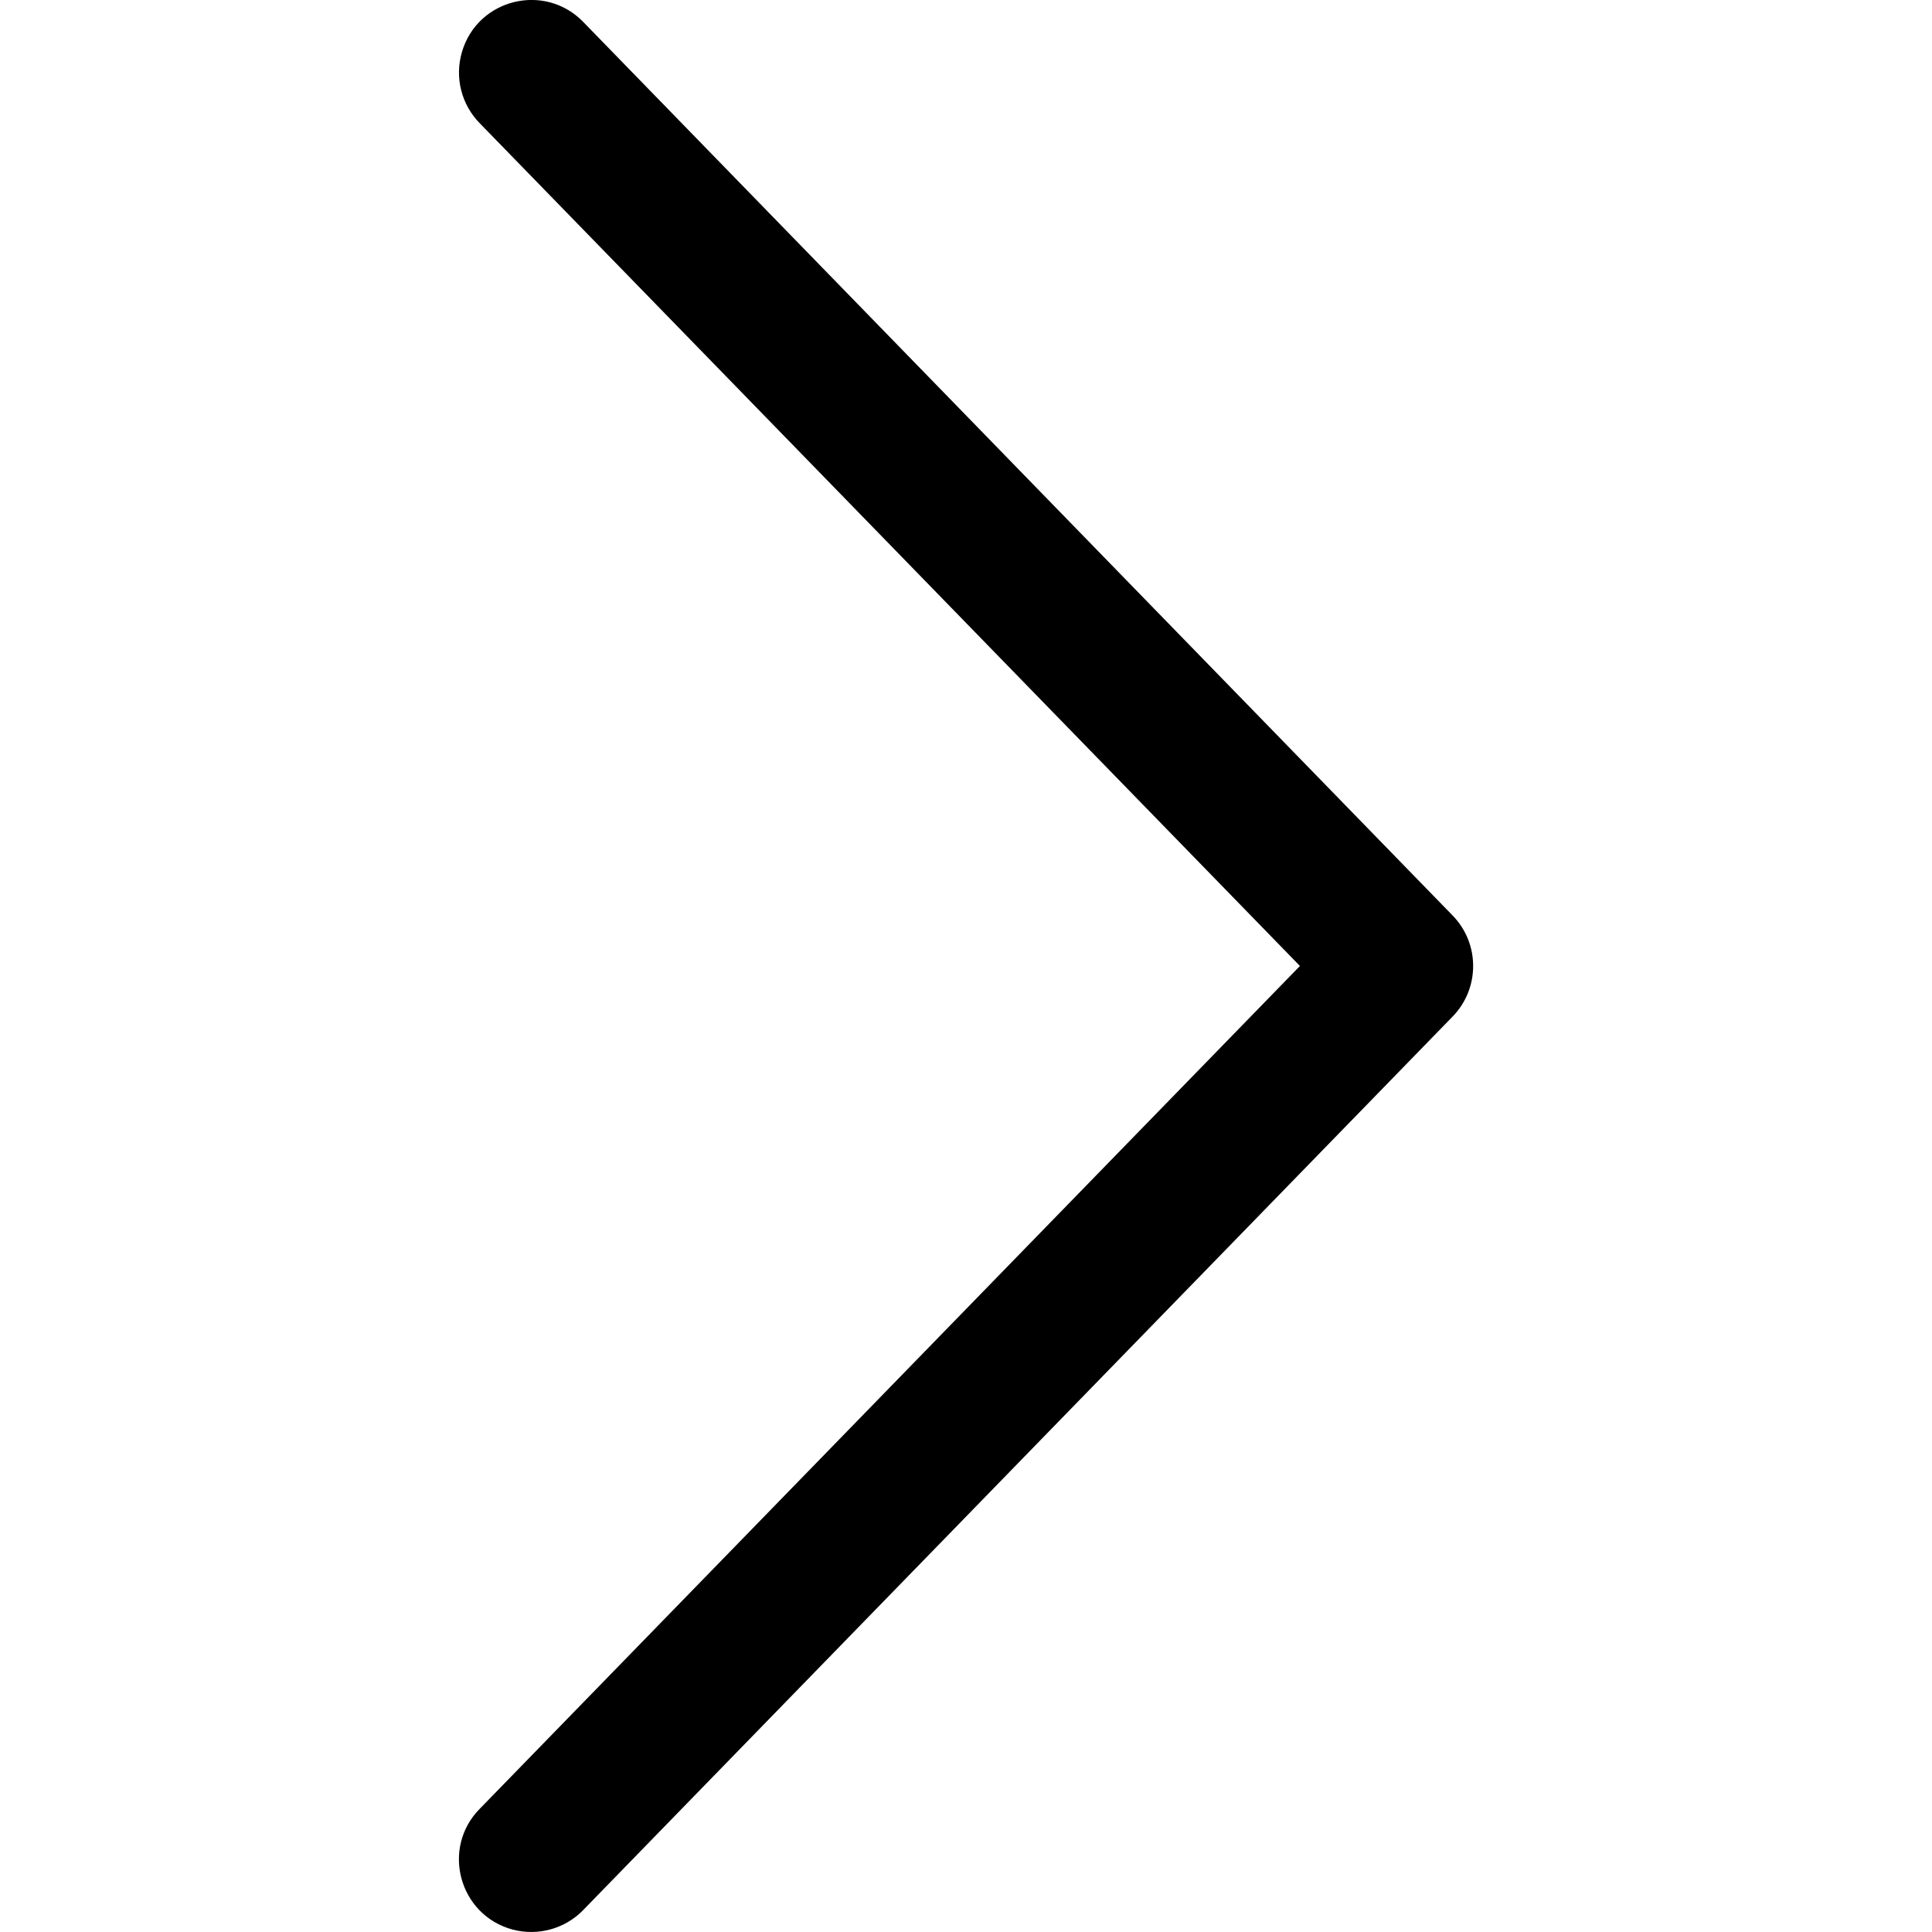
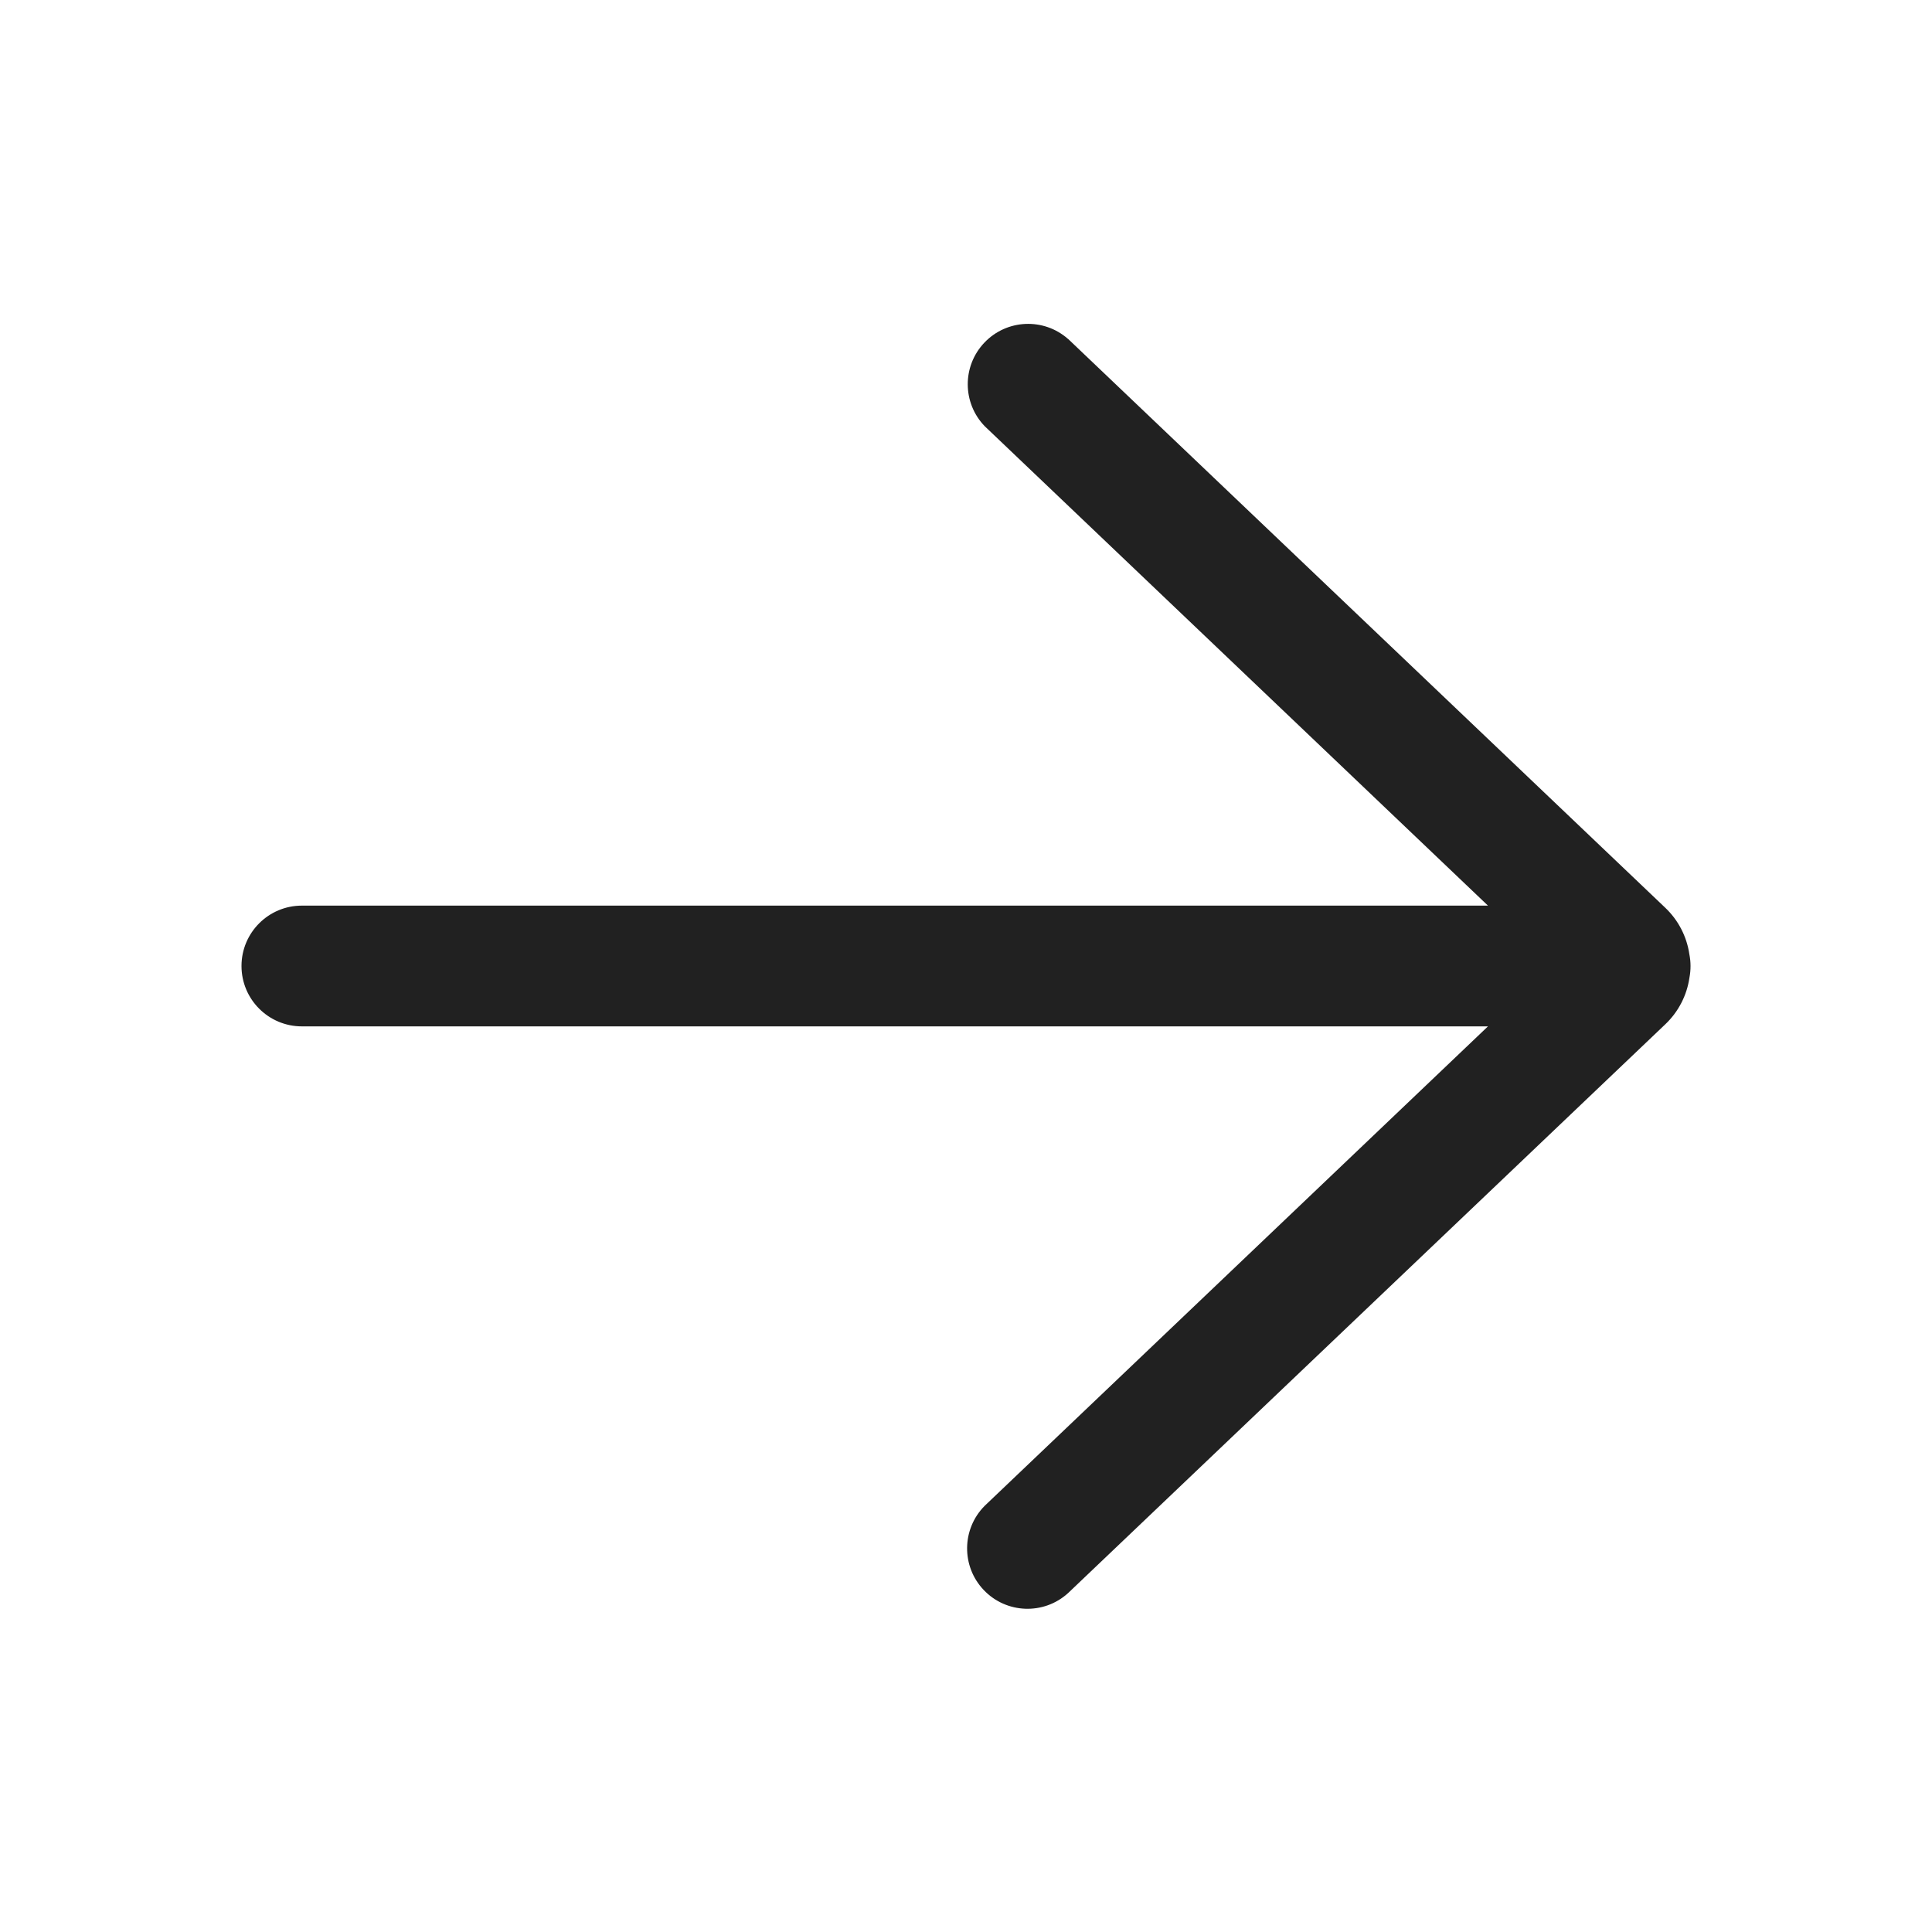
- <svg xmlns="http://www.w3.org/2000/svg" viewBox="185 25.257 24 24">
-   <path d="M 192.853 37.256 L 203.038 26.79 C 203.526 26.3 203.299 25.464 202.631 25.286 C 202.313 25.203 201.975 25.298 201.749 25.536 L 190.955 36.629 C 190.616 36.978 190.616 37.535 190.955 37.883 L 201.749 48.977 C 202.226 49.478 203.067 49.276 203.262 48.611 C 203.355 48.296 203.27 47.956 203.038 47.722 L 192.852 37.256 Z" style="" transform="matrix(-1, 0, 0, -1, 394.0007, 74.51328)" />
+ <svg xmlns="http://www.w3.org/2000/svg" viewBox="0 0 24 24">
+   <path d="M13.267 4.21a.75.75 0 0 0-1.034 1.085l6.251 5.955H3.75a.75.75 0 0 0 0 1.5h14.734l-6.251 5.955a.75.75 0 0 0 1.034 1.086l7.42-7.067a.995.995 0 0 0 .3-.58.757.757 0 0 0-.001-.289.995.995 0 0 0-.3-.579l-7.419-7.067z" fill="#212121" fill-rule="nonzero" />
</svg>
